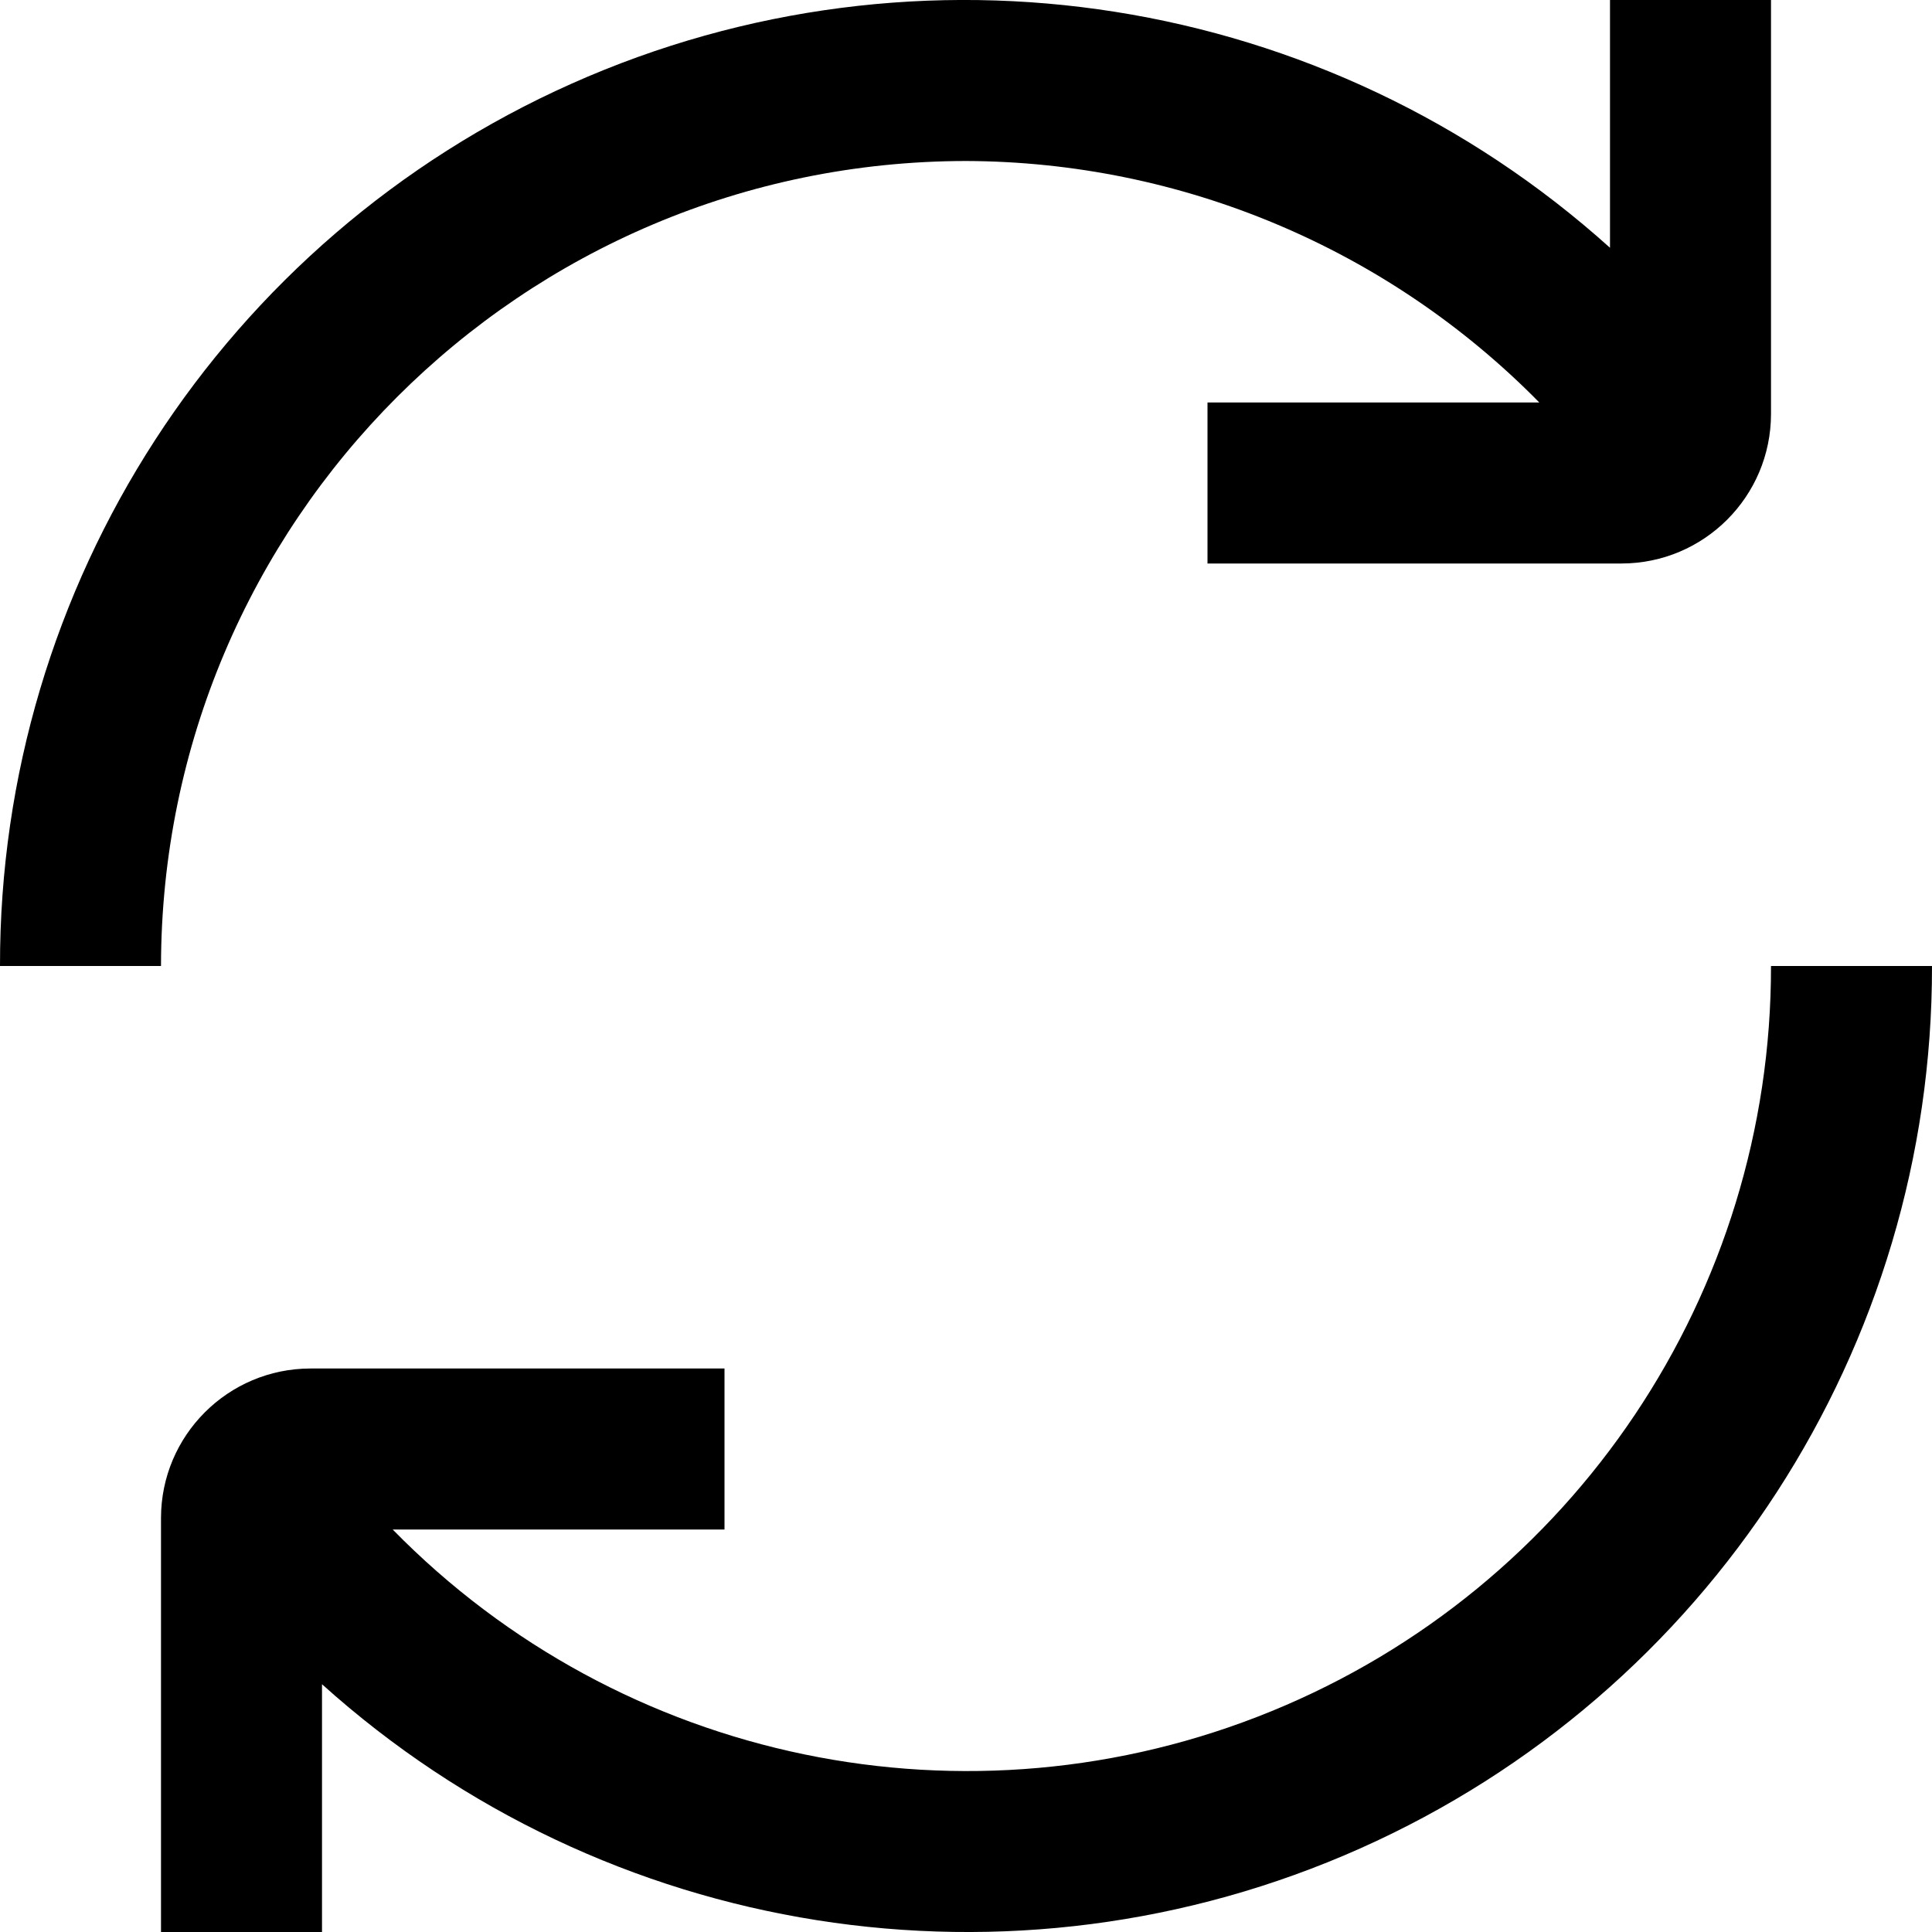
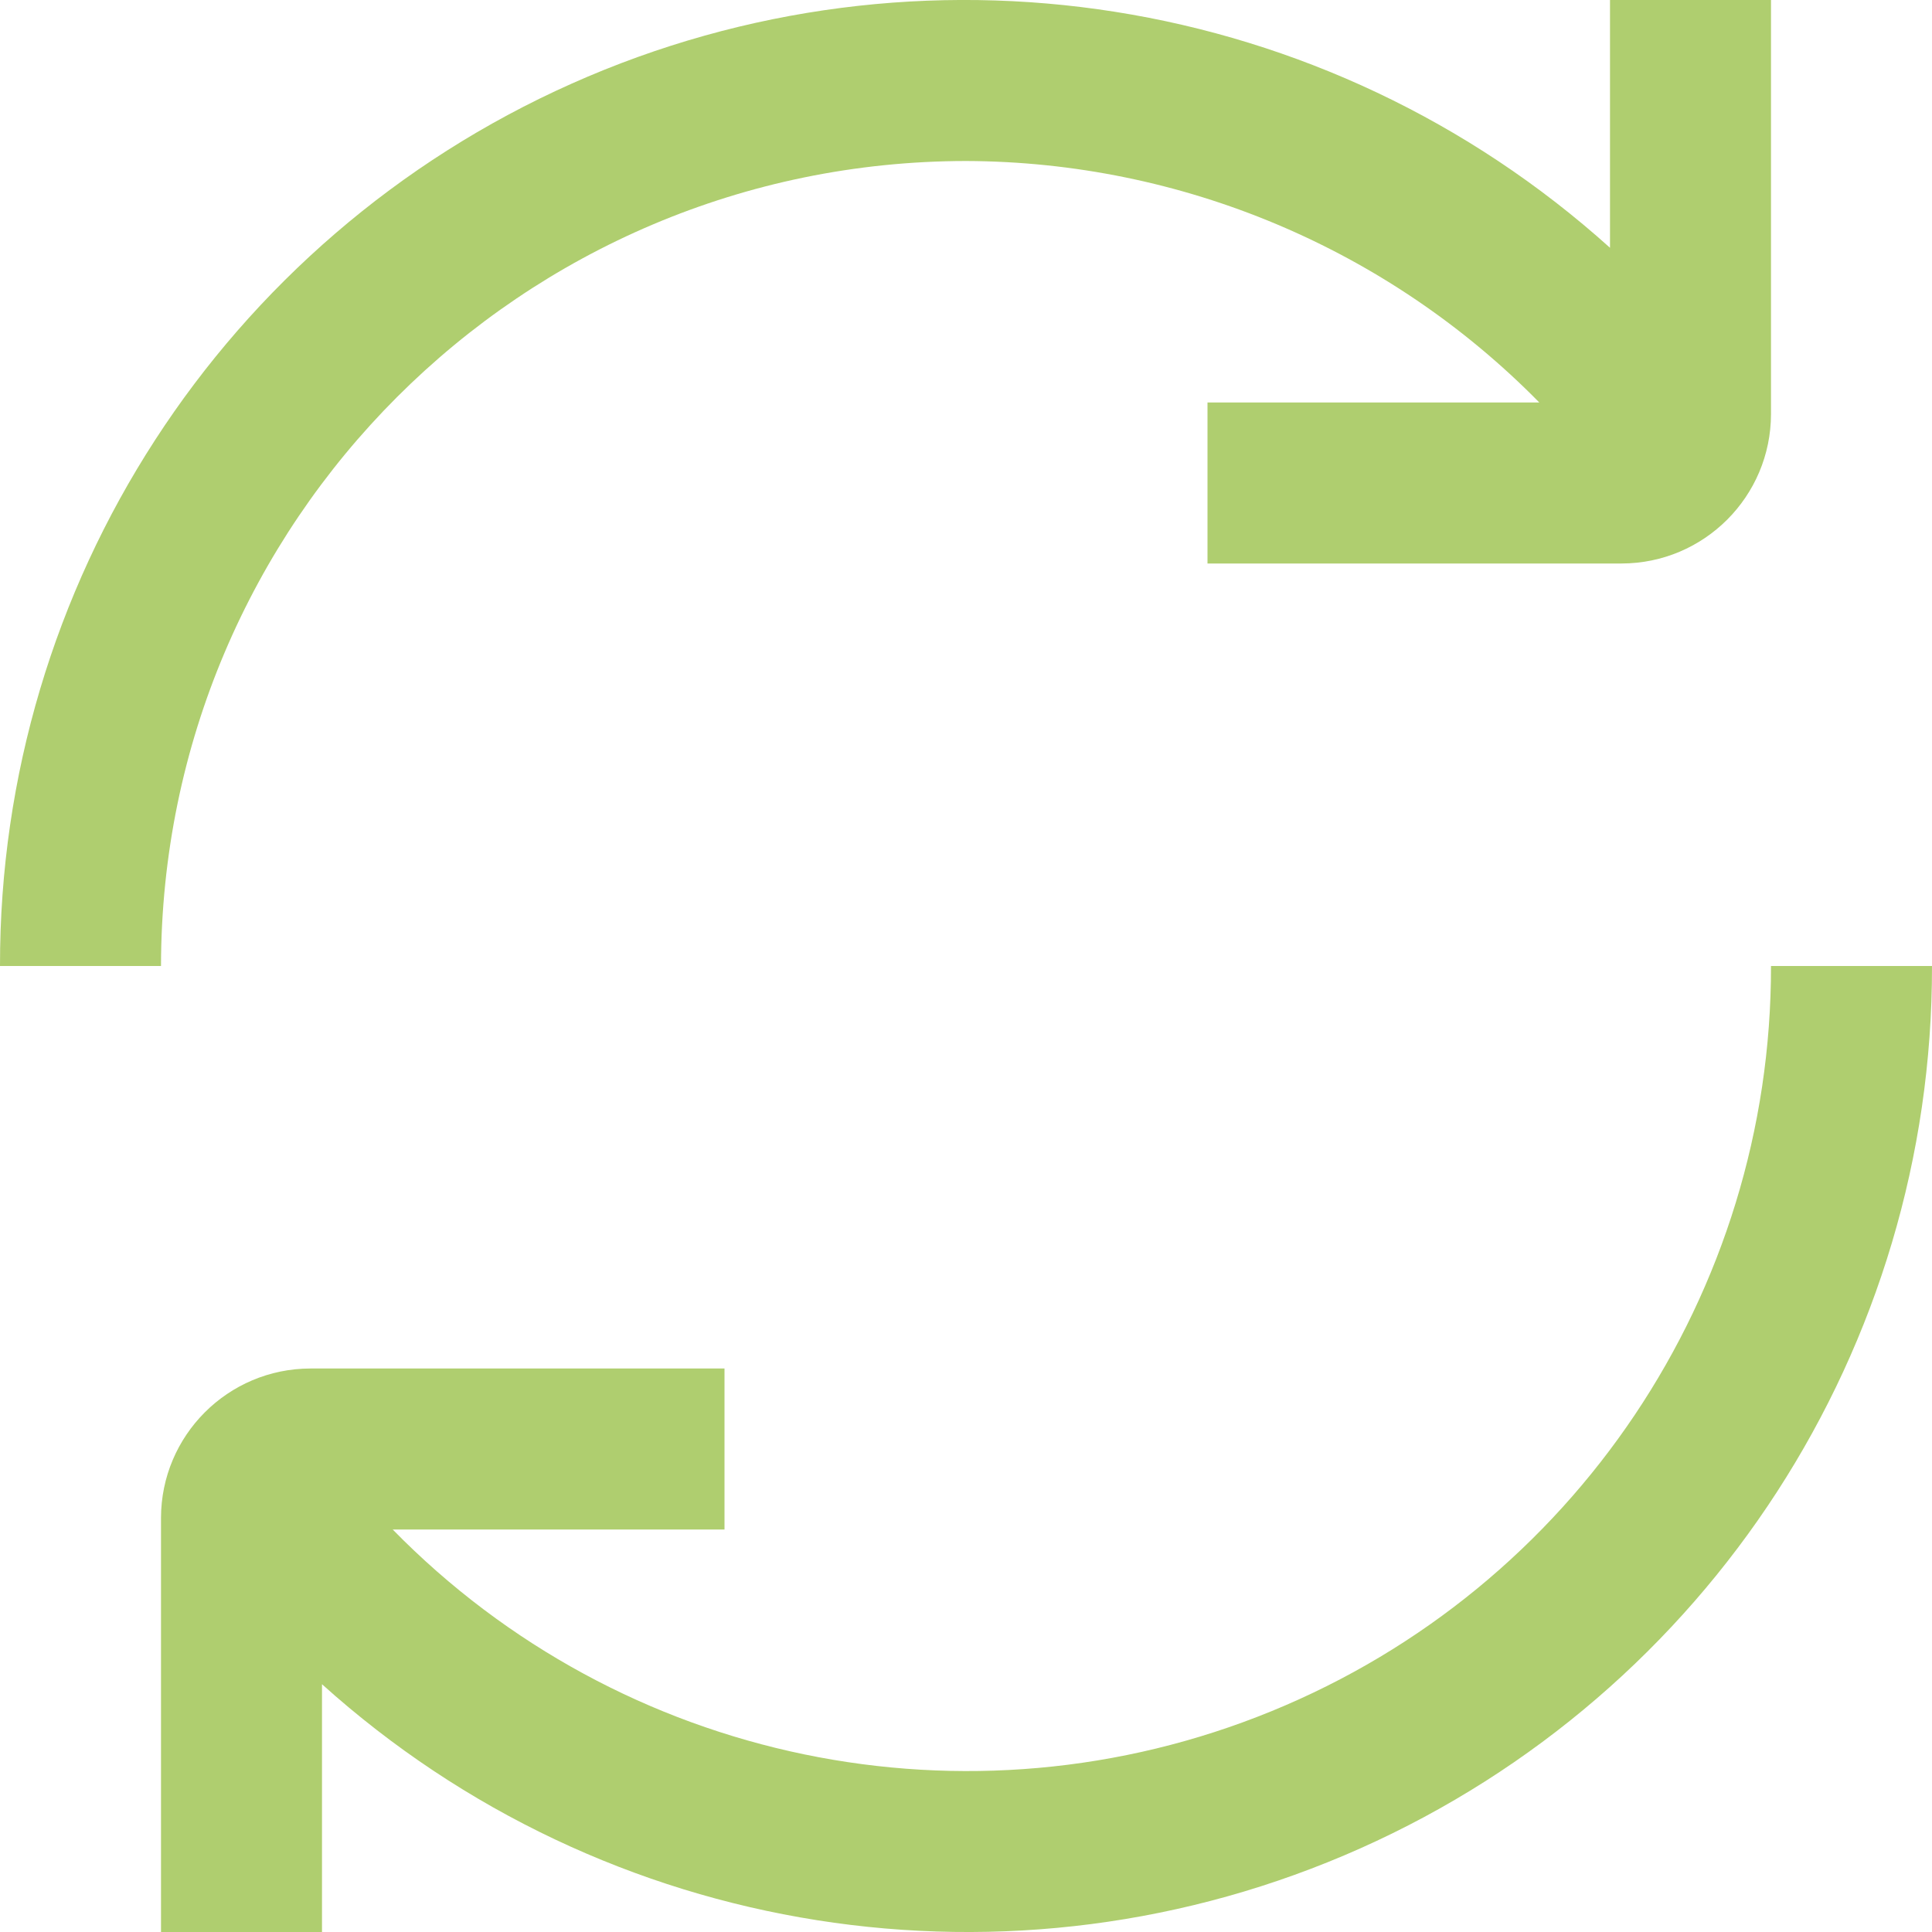
- <svg xmlns="http://www.w3.org/2000/svg" viewBox="0 0 24 24" width="30" height="30">
+ <svg xmlns="http://www.w3.org/2000/svg" fill="#AFCE6F" viewBox="0 0 24 24" width="30" height="30">
  <g id="_01_align_center" data-name="01 align center">
    <path d="M12,2a10.032,10.032,0,0,1,7.122,3H15V7h5.143A1.859,1.859,0,0,0,22,5.143V0H20V3.078A11.982,11.982,0,0,0,0,12H2A10.011,10.011,0,0,1,12,2Z" />
    <path d="M22,12A9.986,9.986,0,0,1,4.878,19H9V17H3.857A1.859,1.859,0,0,0,2,18.857V24H4V20.922A11.982,11.982,0,0,0,24,12Z" />
  </g>
</svg>
